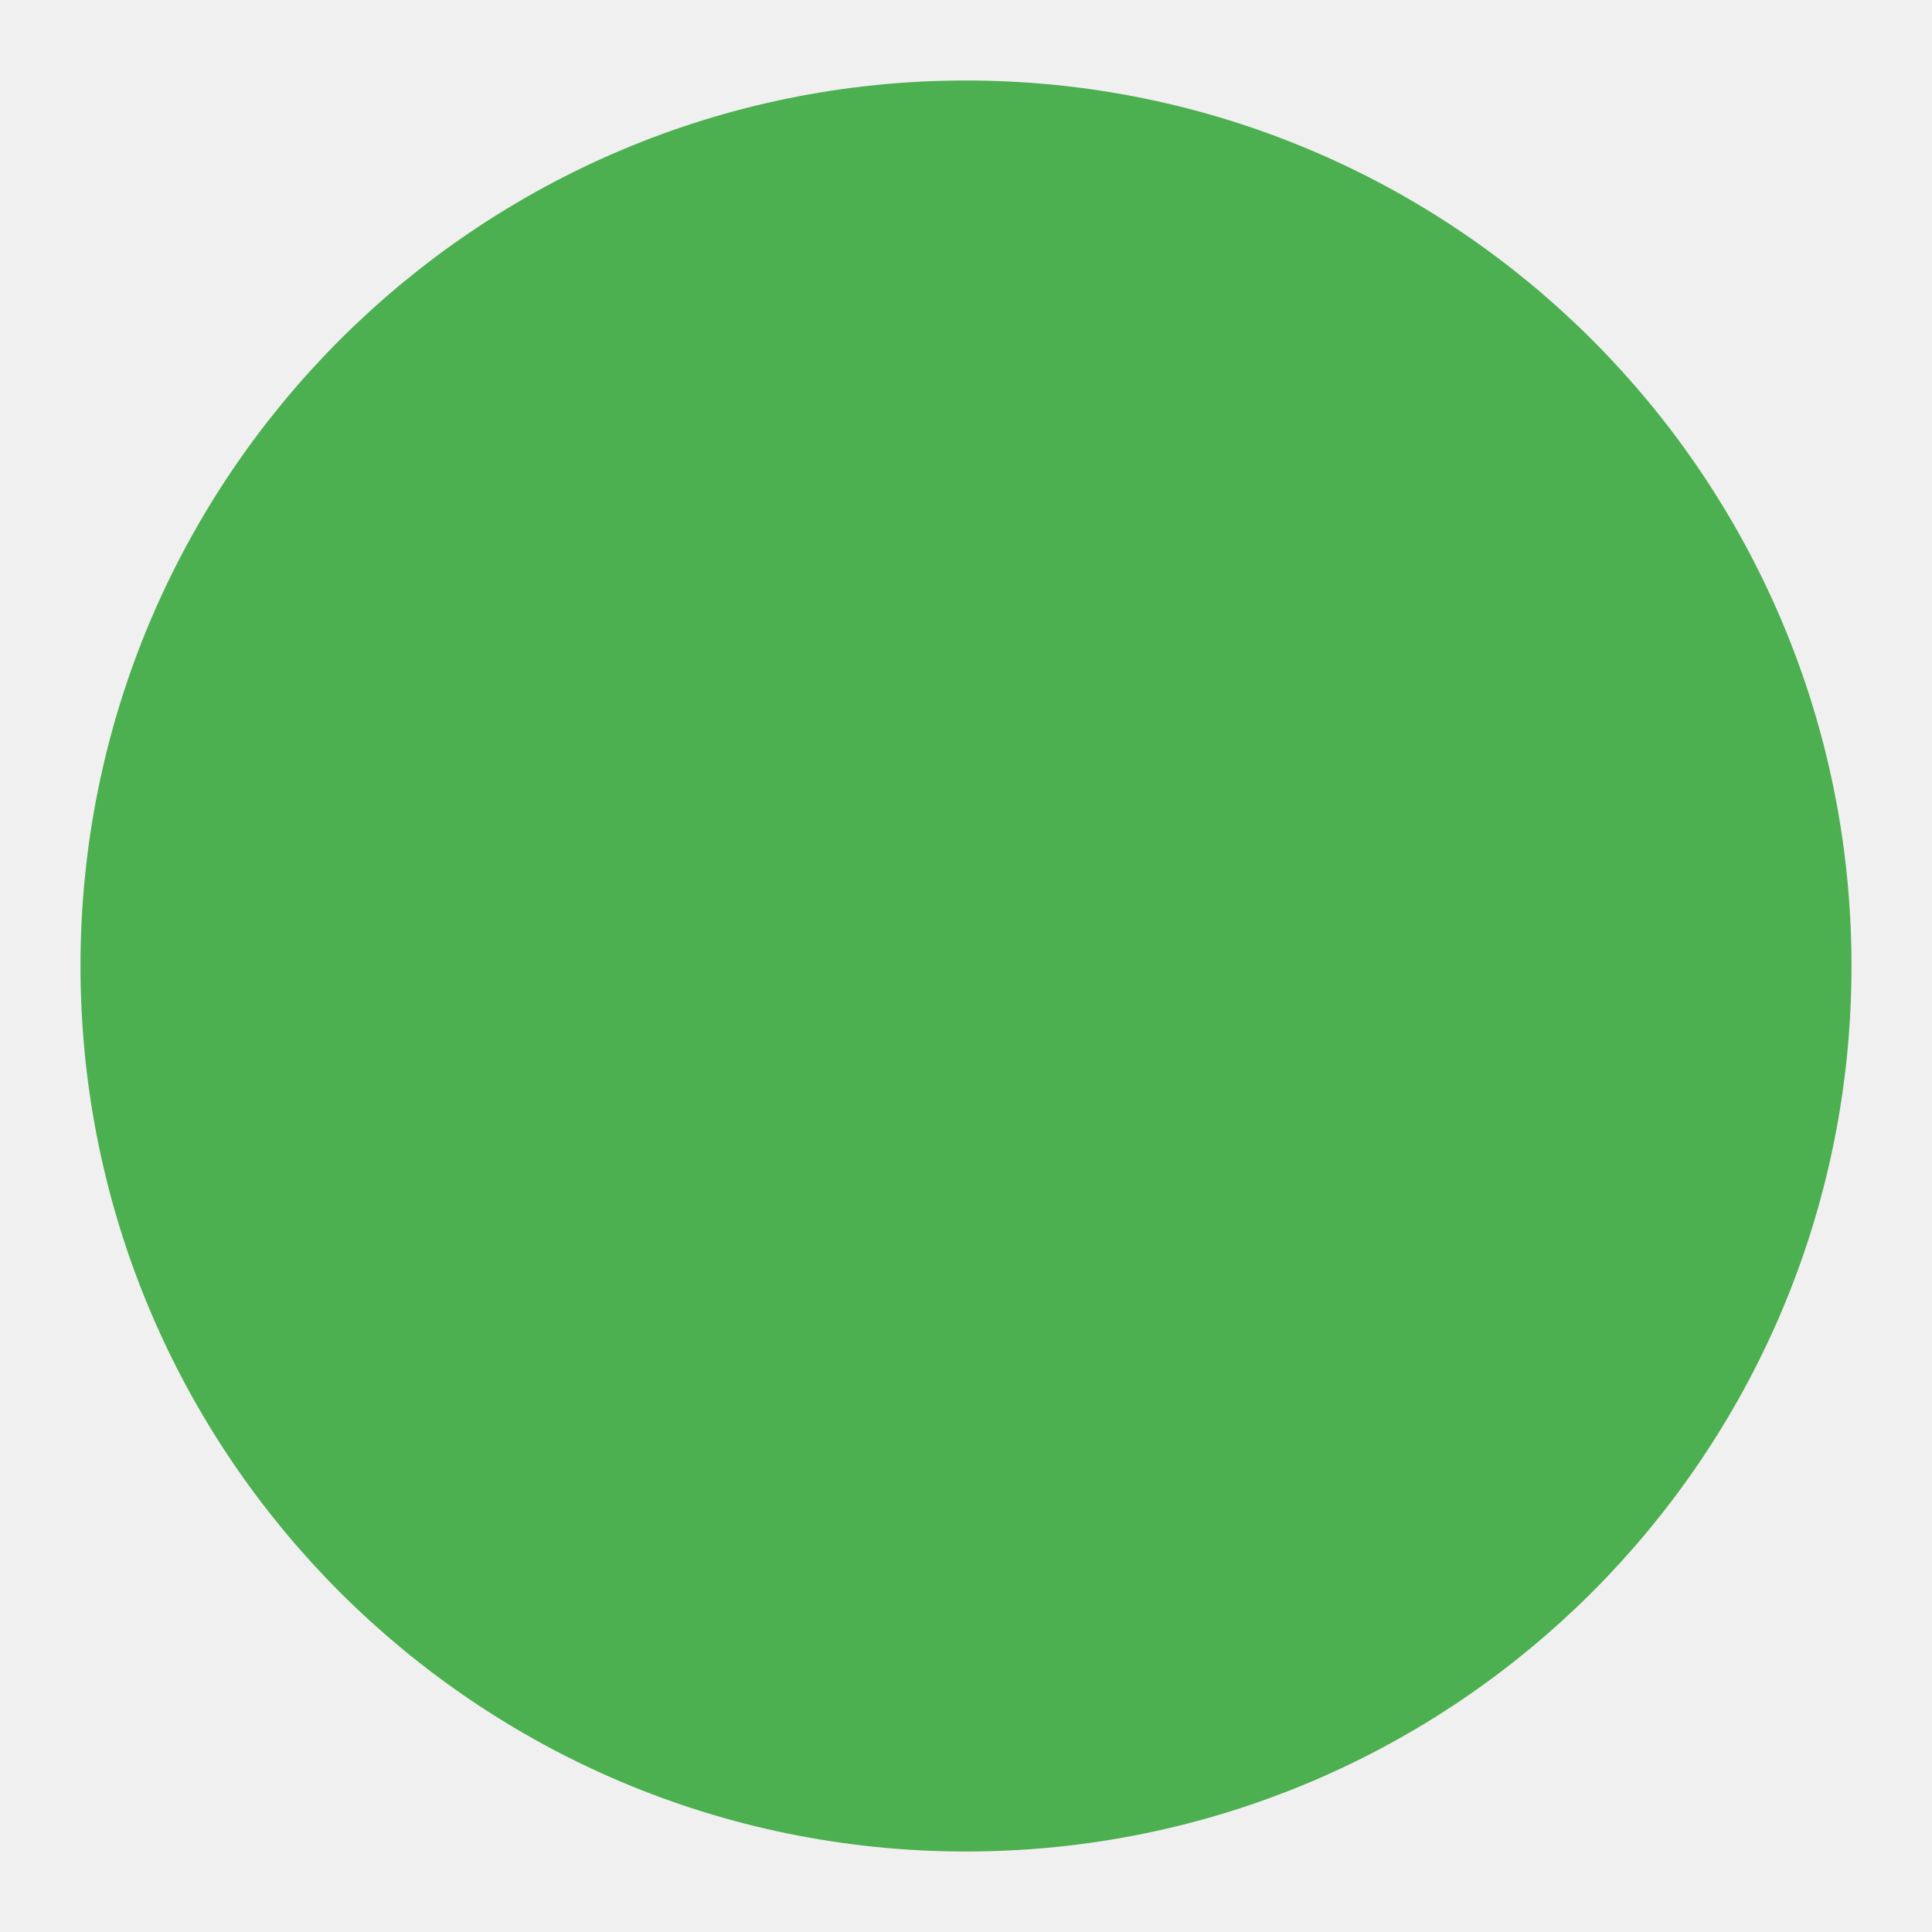
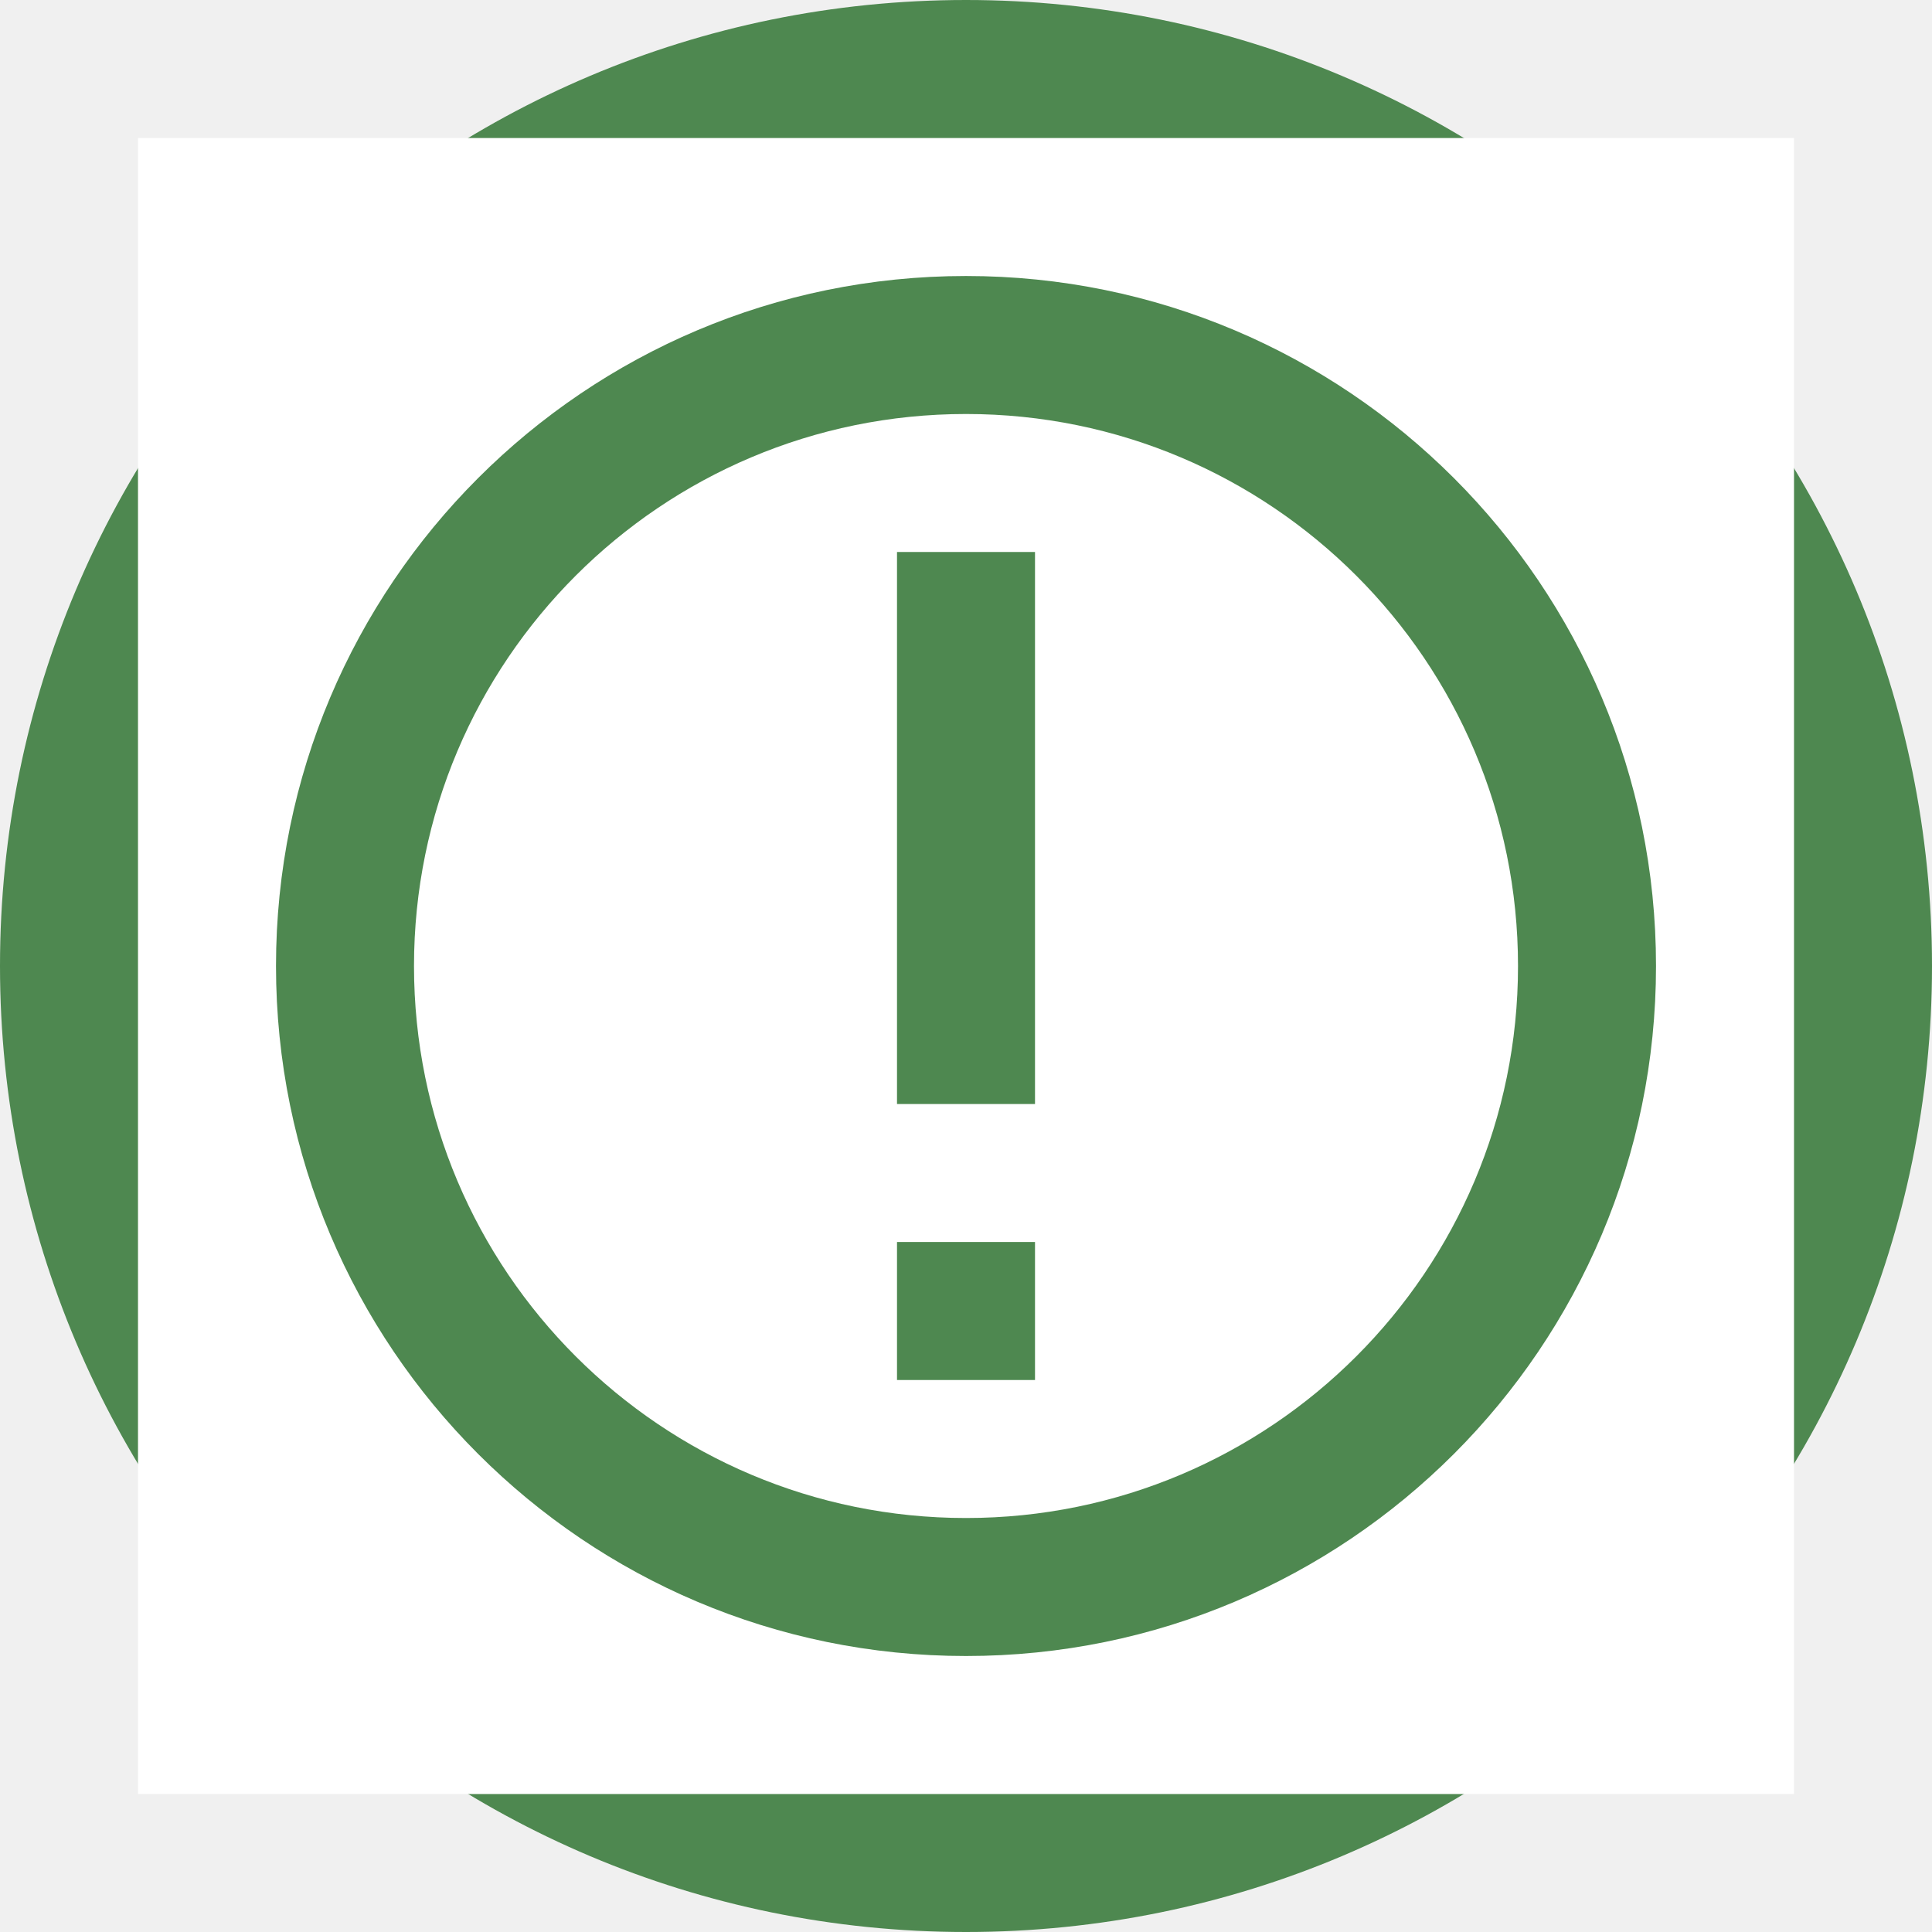
- <svg xmlns="http://www.w3.org/2000/svg" width="32" height="32" viewBox="0 0 24 24" fill="#4CAF50" stroke="#4CAF50" stroke-width="2" stroke-linecap="round" stroke-linejoin="round">
-   <circle cx="12" cy="12" r="10" />
-   <line x1="12" y1="8" x2="12" y2="12" />
-   <line x1="12" y1="16" x2="12.01" y2="16" />
+ <svg xmlns="http://www.w3.org/2000/svg" width="96" height="96" version="1.1" viewBox="0 0 96 96">
+   <circle cx="48" cy="48" r="48" fill="#4e8850" stroke-width=".75" />
+   <g transform="matrix(3.4286 0 0 3.4286 6.8571 6.8571)" fill="#fff">
+     <path d="m0 0v24h24v-24zm12 2c5.523 0 10 4.477 10 10 0 5.523-4.477 10-10 10-5.523 0-10-4.477-10-10 0-5.523 4.477-10 10-10z" />
+     <path d="m12 4c-4.418 0-8 3.582-8 8 0 4.418 3.582 8 8 8 4.418 0 8-3.582 8-8 0-4.418-3.582-8-8-8zm-1 2h2v8h-2zm0 10h2v2h-2z" />
+   </g>
</svg>
